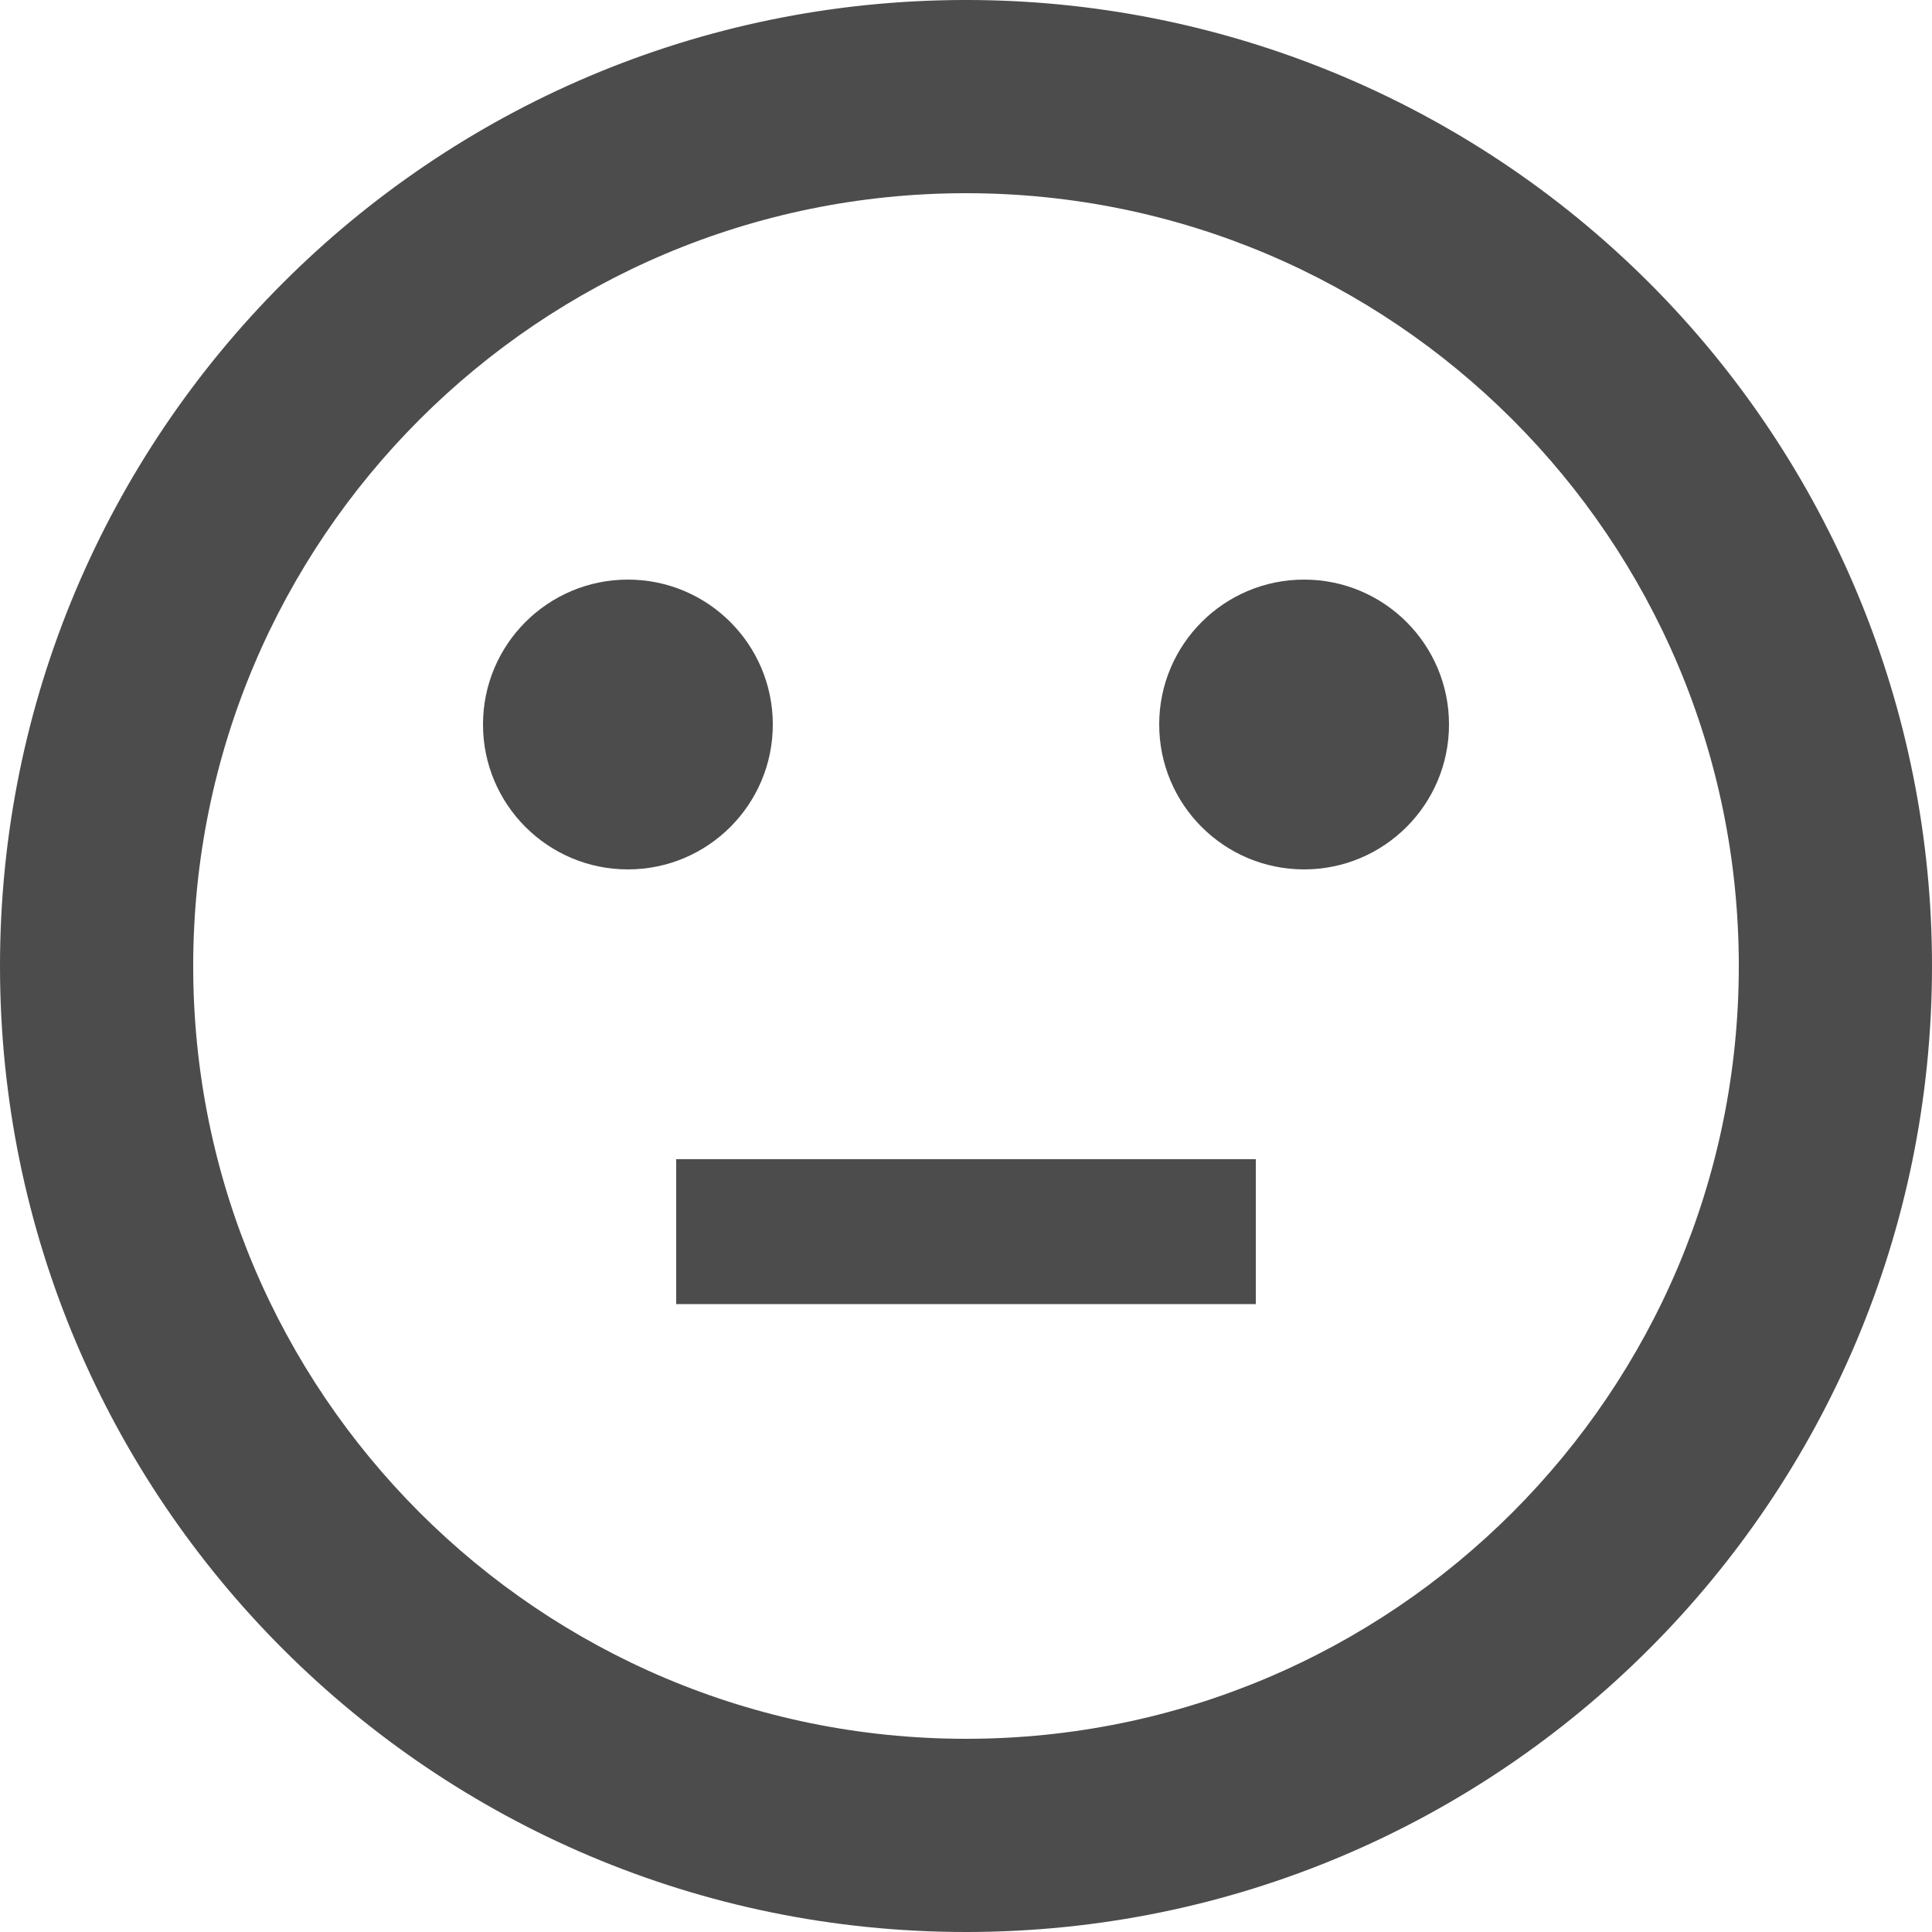
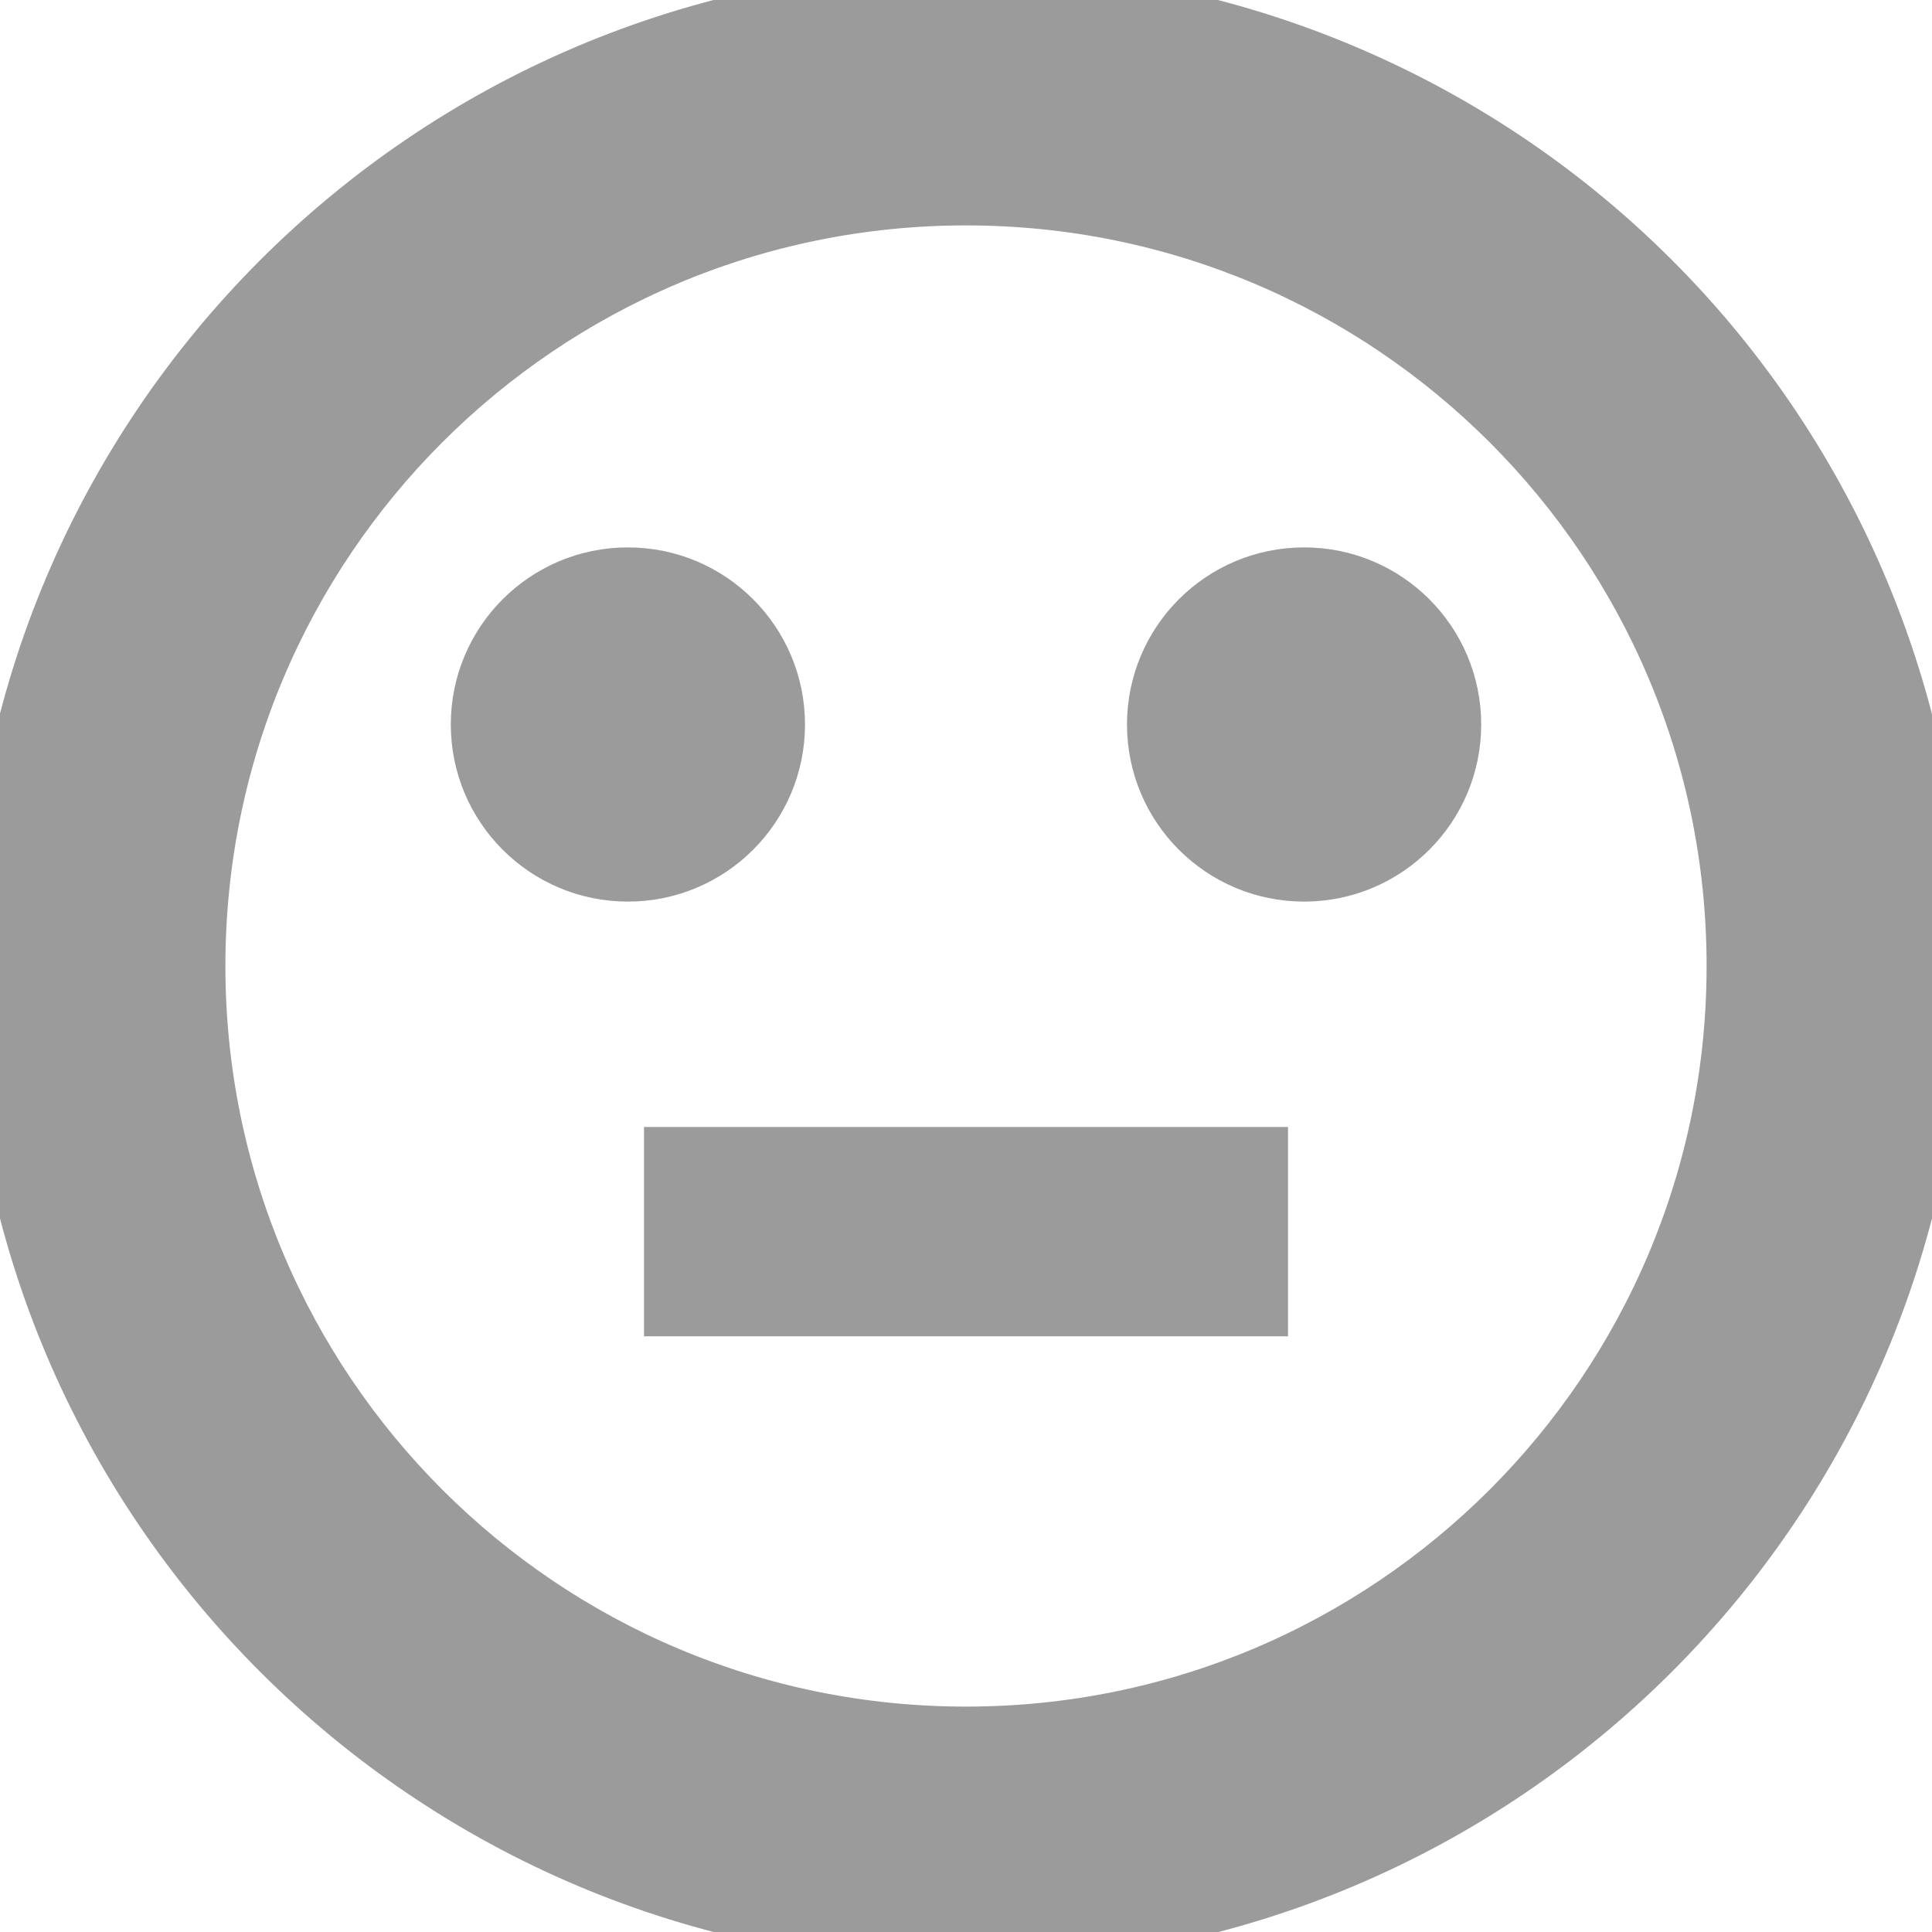
<svg xmlns="http://www.w3.org/2000/svg" width="30" height="30" viewBox="0 0 30 30">
  <g id="Icon_material-sentiment-neutral" data-name="Icon material-sentiment-neutral" transform="translate(-3 -3)" opacity="0.7">
-     <path id="Path_1000" data-name="Path 1000" d="M13.5,21h9v2.25h-9Z" />
-     <path id="Path_1001" data-name="Path 1001" d="M25.5,14.25A2.25,2.25,0,1,1,23.25,12,2.25,2.25,0,0,1,25.5,14.25Z" />
-     <path id="Path_1002" data-name="Path 1002" d="M15,14.25A2.25,2.25,0,1,1,12.75,12,2.25,2.25,0,0,1,15,14.25Z" />
-     <path id="Path_1003" data-name="Path 1003" d="M17.985,3A15,15,0,1,0,33,18,14.993,14.993,0,0,0,17.985,3ZM18,30A12,12,0,1,1,30,18,12,12,0,0,1,18,30Z" />
+     <path id="Path_1000" data-name="Path 1000" fill="#707070" stroke="#707070" d="M13.5,21h9v2.25h-9Z" />
+     <path id="Path_1001" data-name="Path 1001" fill="#707070" stroke="#707070" d="M25.5,14.25A2.25,2.25,0,1,1,23.25,12,2.25,2.25,0,0,1,25.5,14.25Z" />
+     <path id="Path_1002" data-name="Path 1002" fill="#707070" stroke="#707070" d="M15,14.25A2.25,2.25,0,1,1,12.75,12,2.25,2.25,0,0,1,15,14.25Z" />
+     <path id="Path_1003" data-name="Path 1003" fill="#707070" stroke="#707070" d="M17.985,3A15,15,0,1,0,33,18,14.993,14.993,0,0,0,17.985,3ZM18,30A12,12,0,1,1,30,18,12,12,0,0,1,18,30Z" />
  </g>
</svg>
